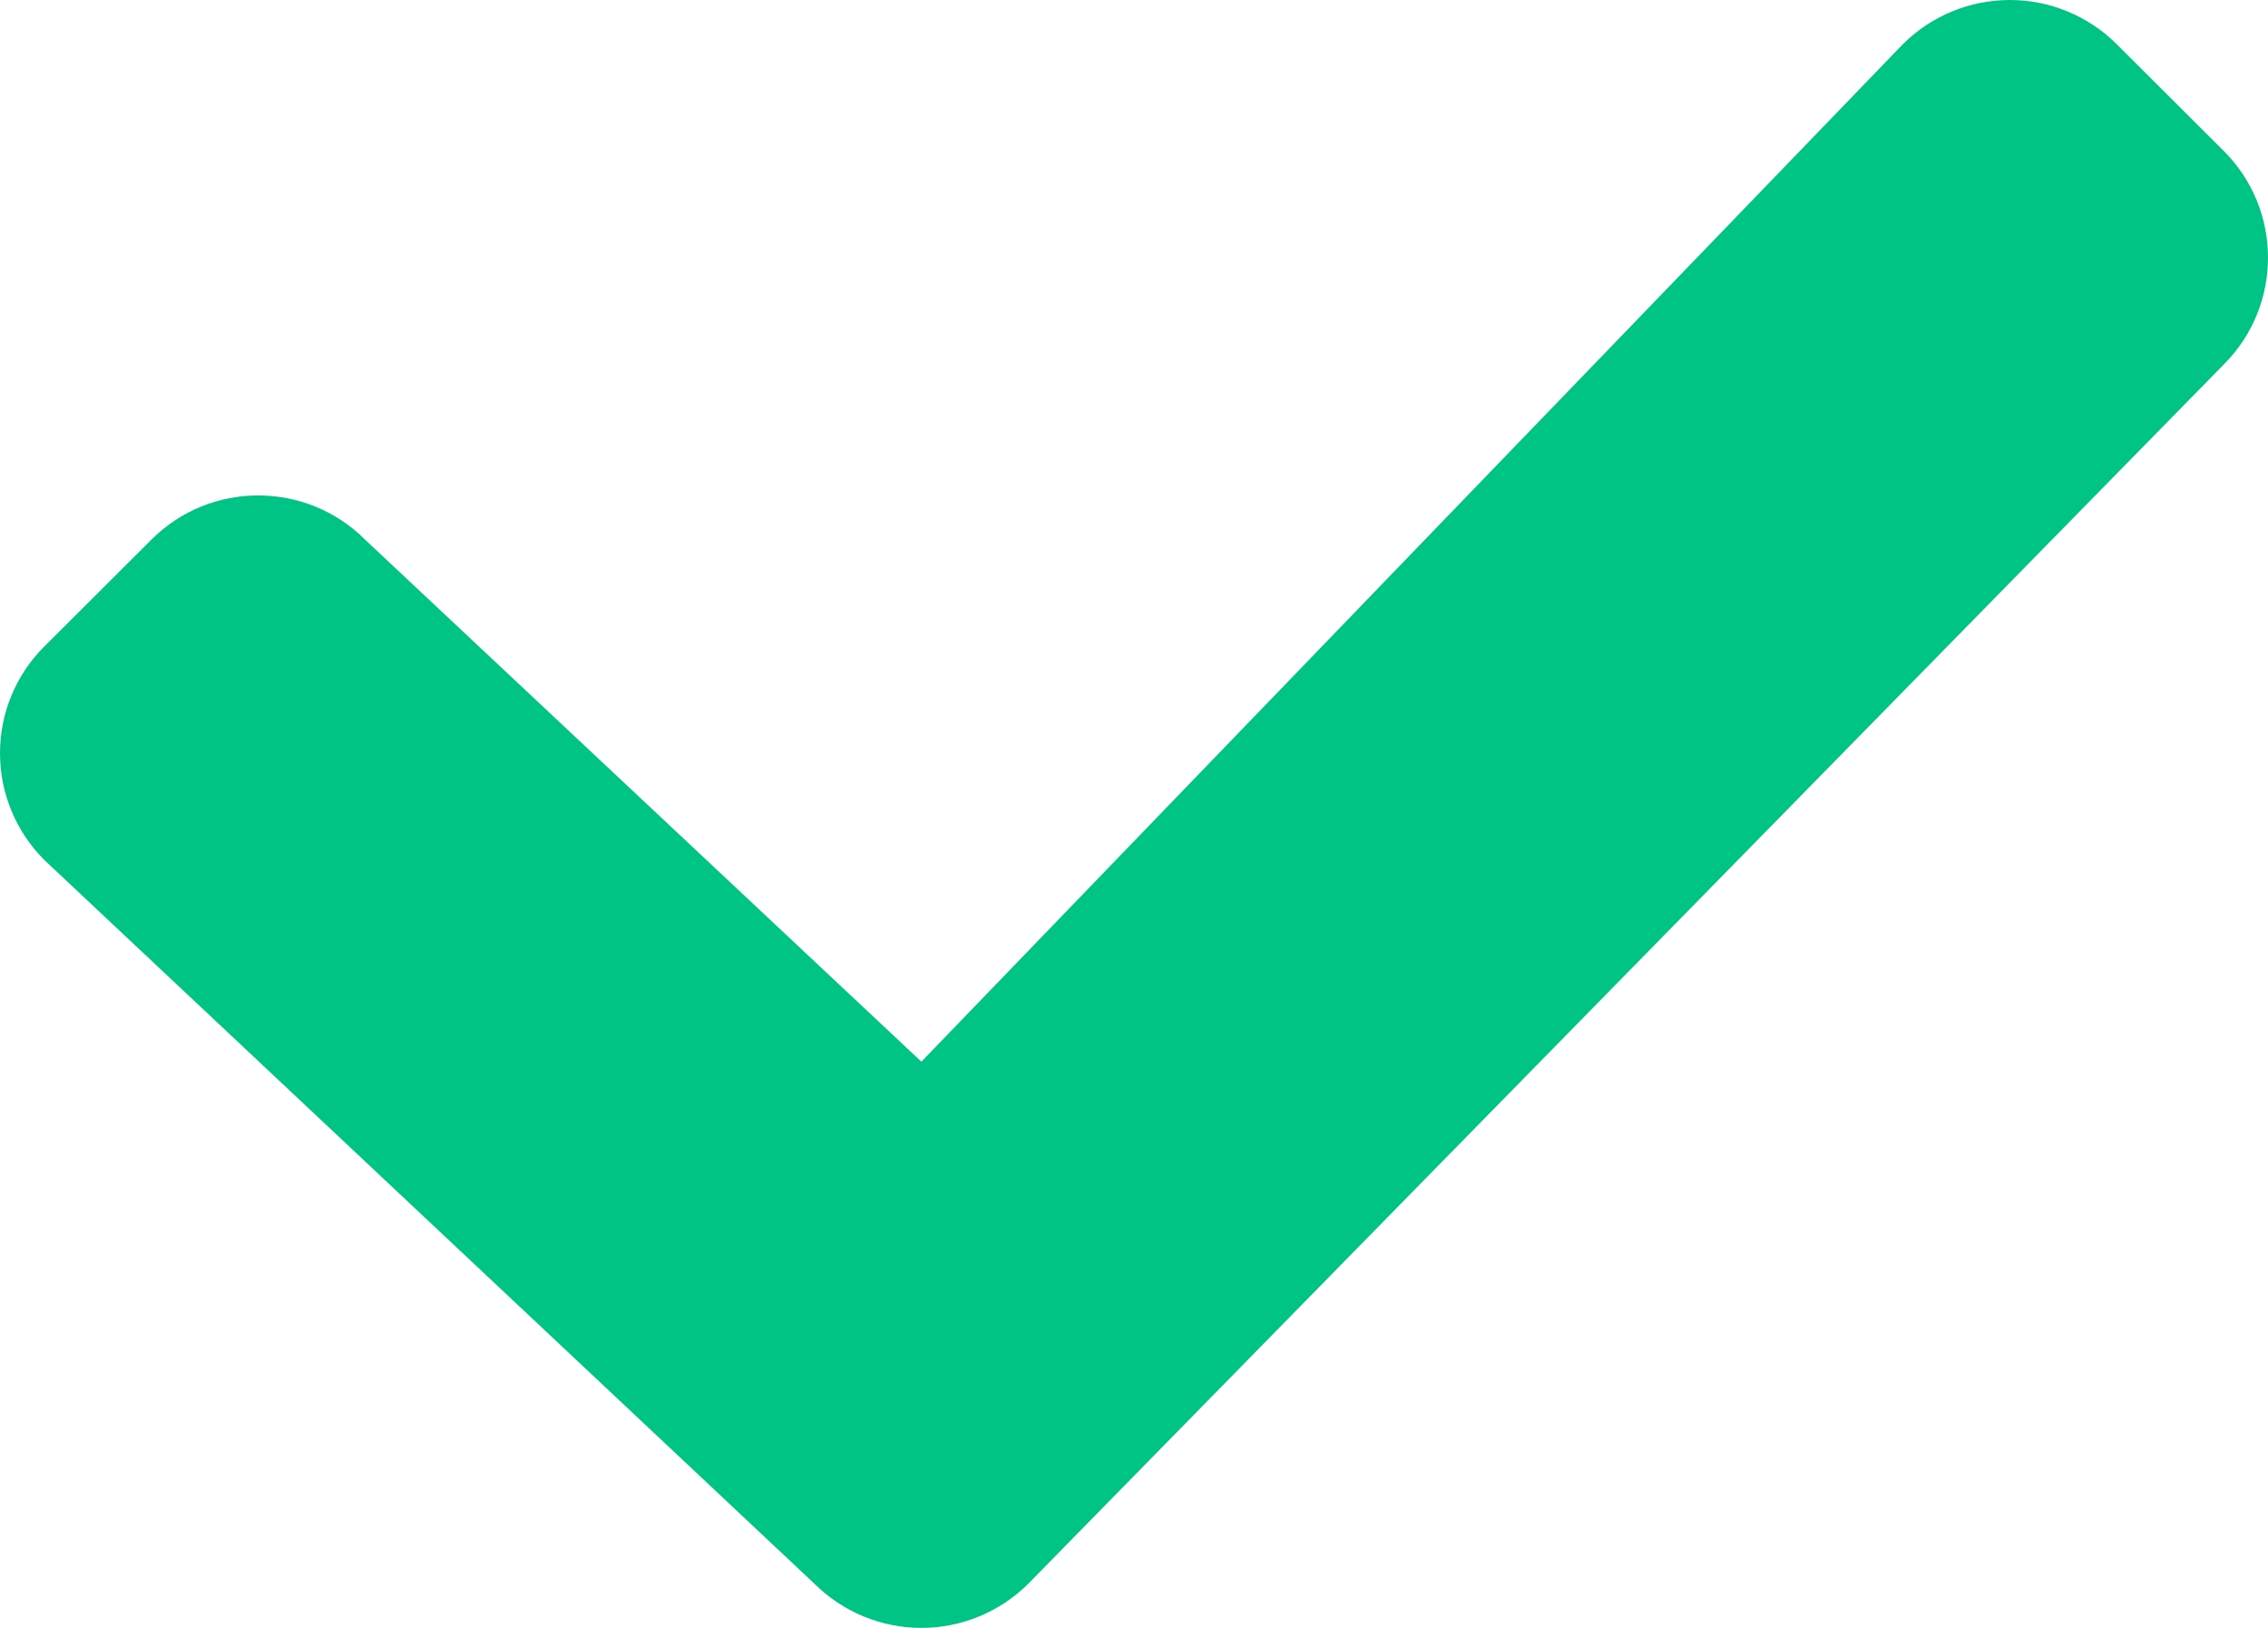
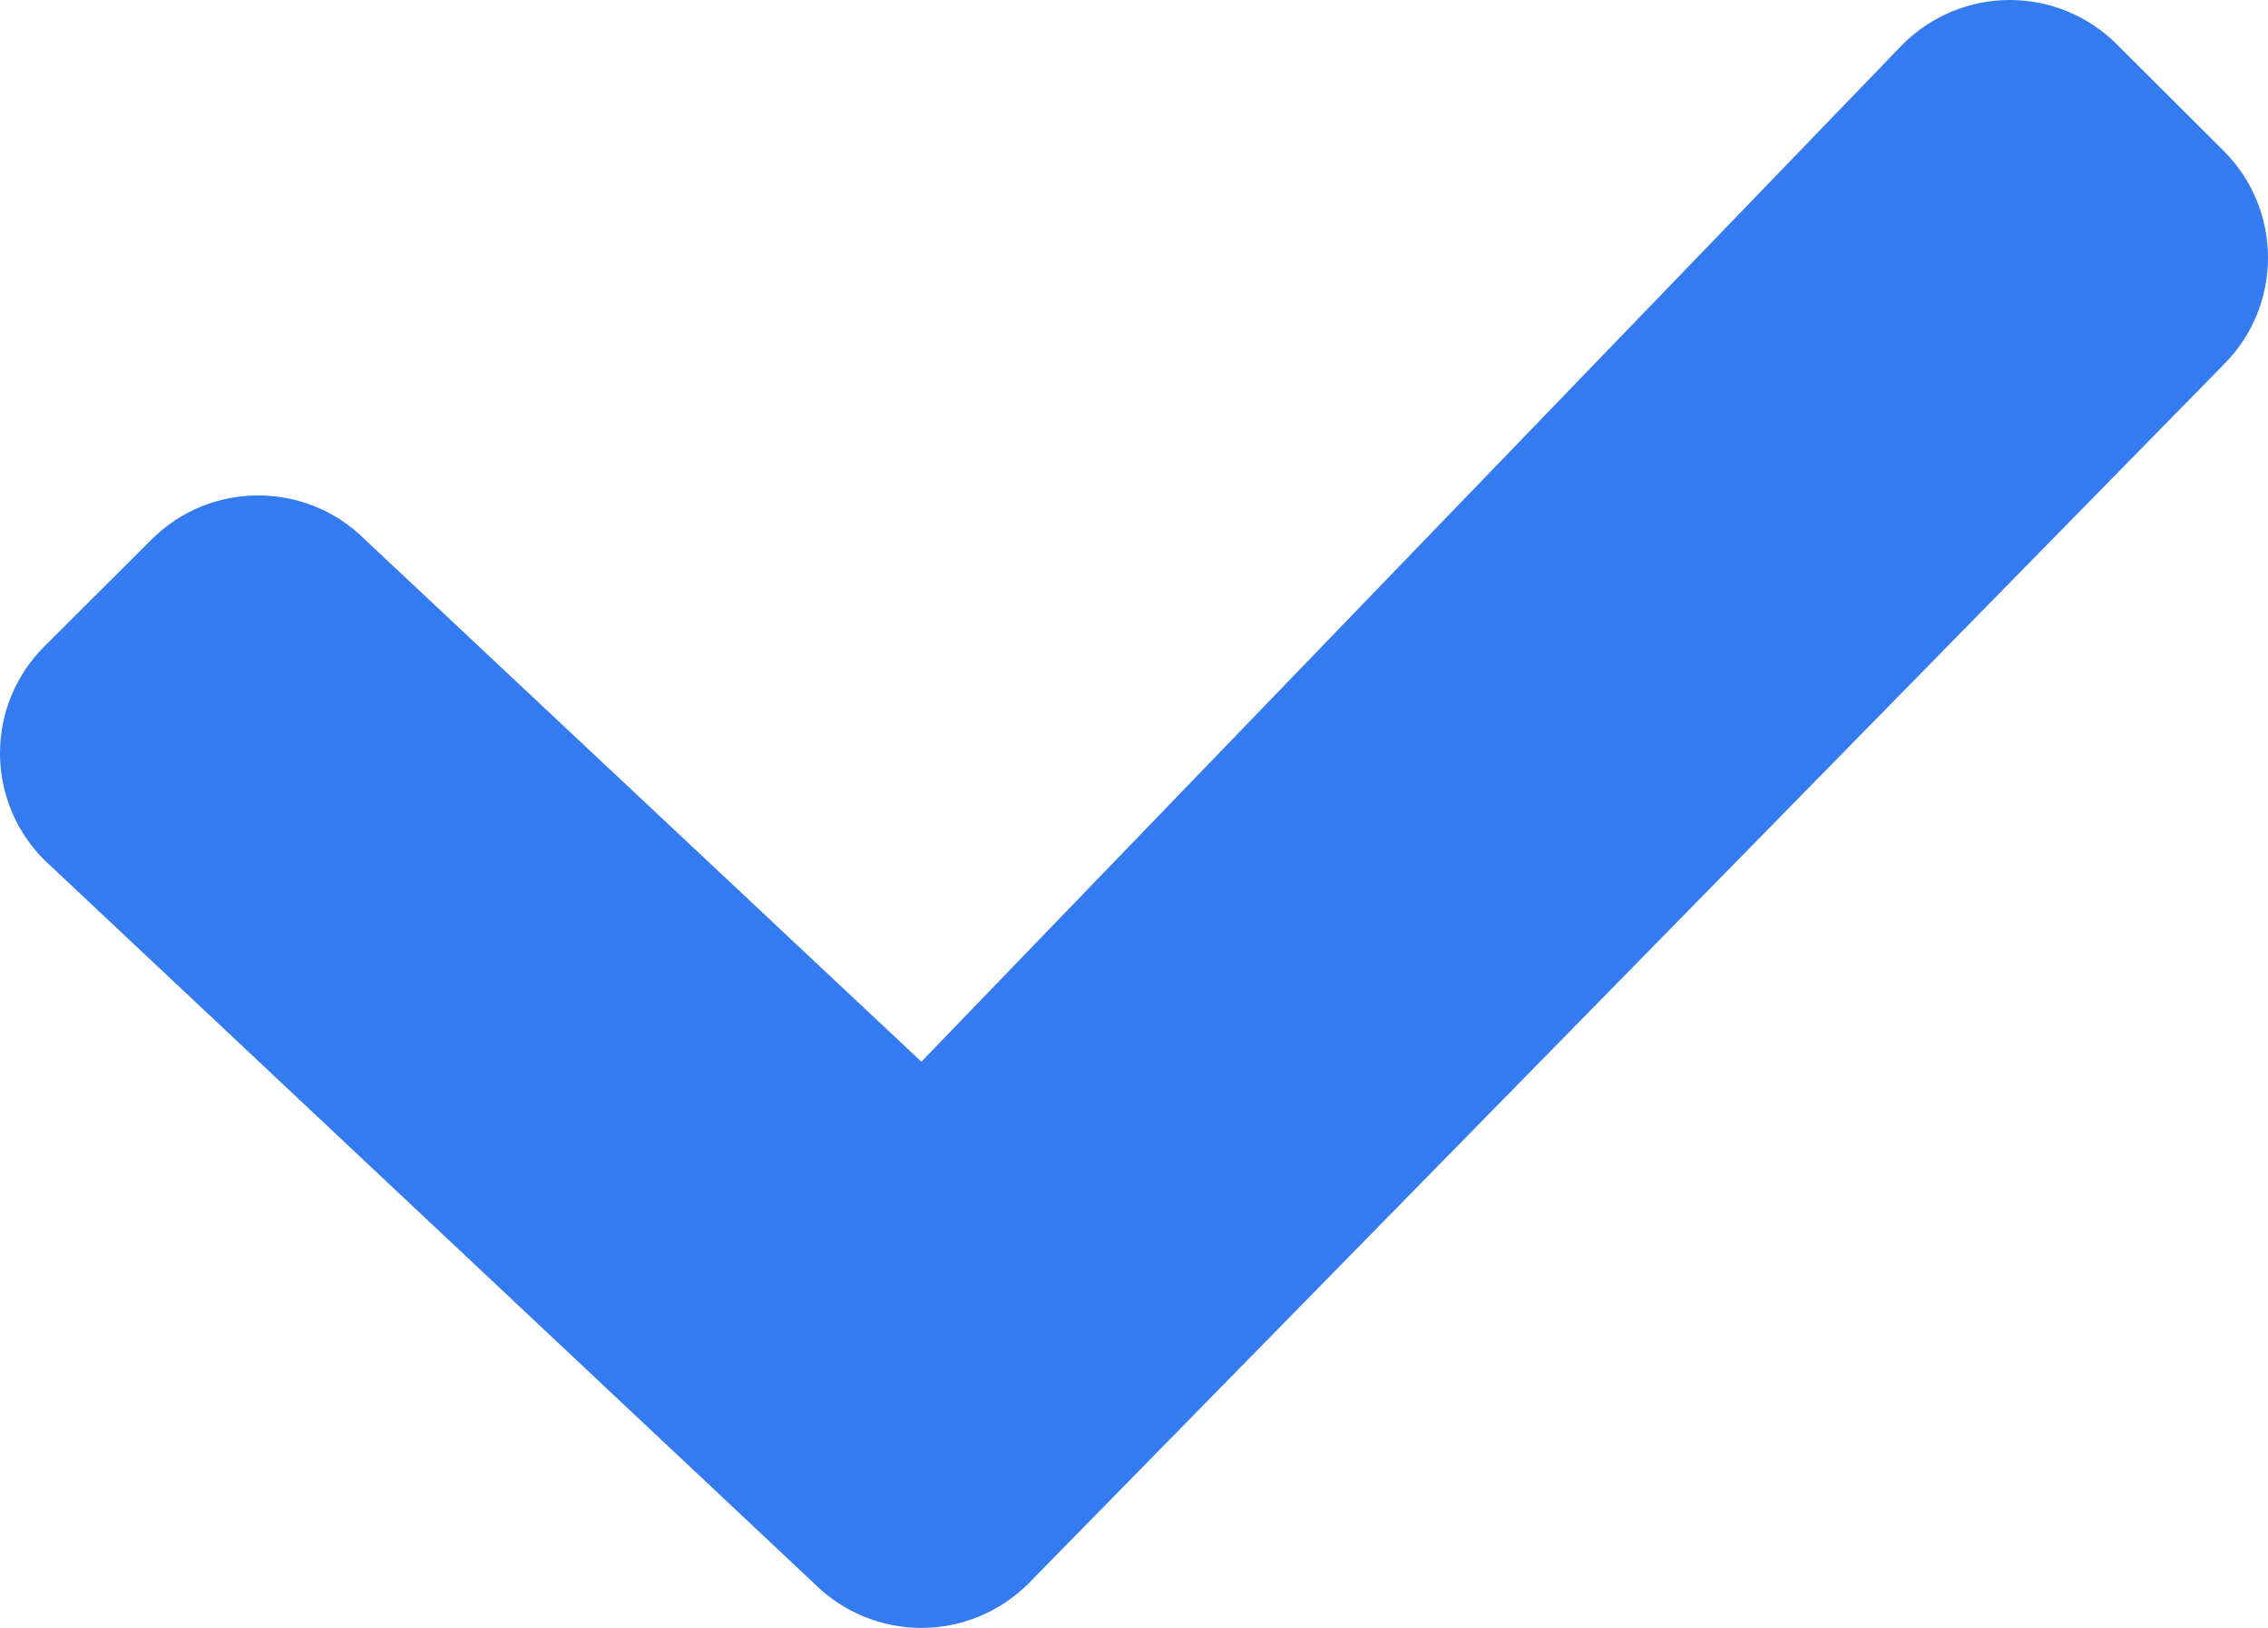
<svg xmlns="http://www.w3.org/2000/svg" width="131px" height="94px" viewBox="0 0 131 94" version="1.1">
  <g id="Icons" stroke="none" stroke-width="1" fill="none" fill-rule="evenodd">
-     <g id="Artboard" transform="translate(-230, -81)" fill="#00C386" fill-rule="nonzero">
+     <g id="Artboard" transform="translate(-230, -81)" fill="#347AF0" fill-rule="nonzero">
      <path d="M283.22,175 C280.902,175 278.681,174.08 277.038,172.445 L232.559,130.656 C230.921,129.022 230,126.804 230,124.49 C230,122.176 230.921,119.959 232.559,118.329 L238.74,112.168 C240.444,110.457 242.681,109.609 244.912,109.609 C247.148,109.609 249.384,110.457 251.088,112.163 L283.219,142.305 L339.908,83.554 C341.546,81.92 343.772,81 346.085,81 L346.09,81 C348.403,81 350.624,81.92 352.261,83.554 L358.443,89.715 C361.851,93.118 361.851,98.64 358.448,102.043 L289.395,172.446 C287.758,174.08 285.532,175 283.219,175 L283.22,175 Z" id="Path" />
    </g>
  </g>
</svg>
